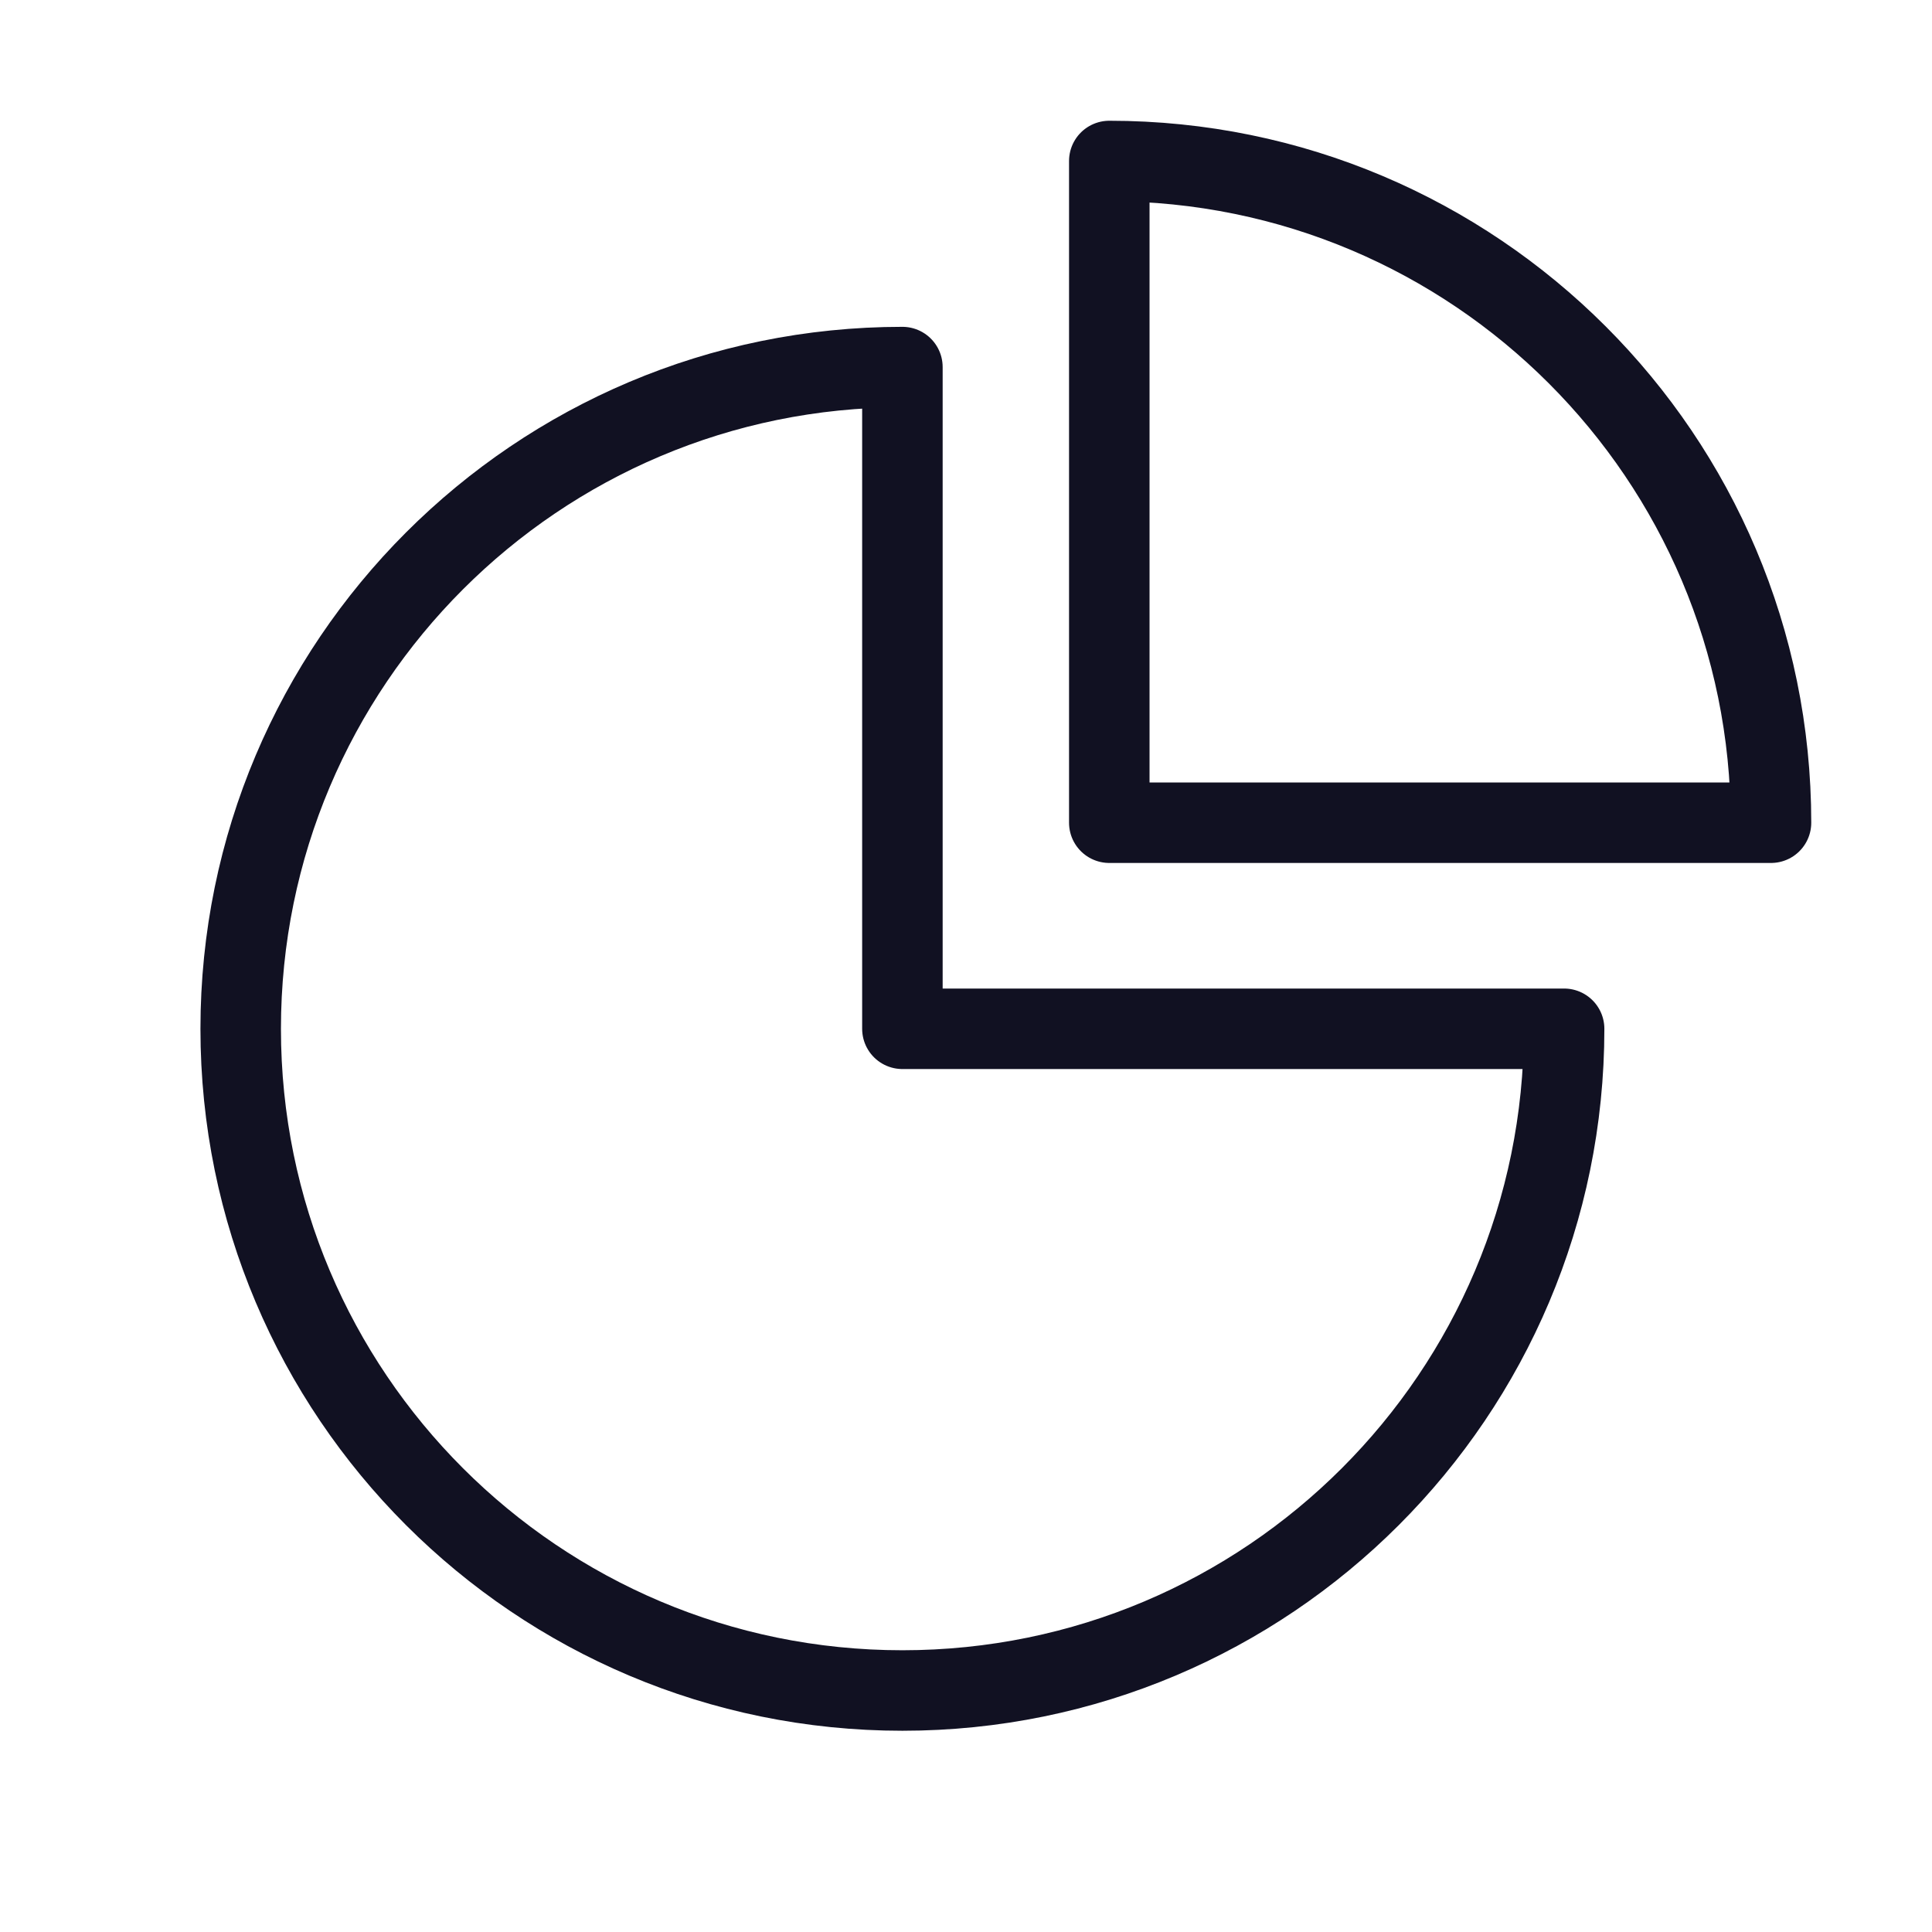
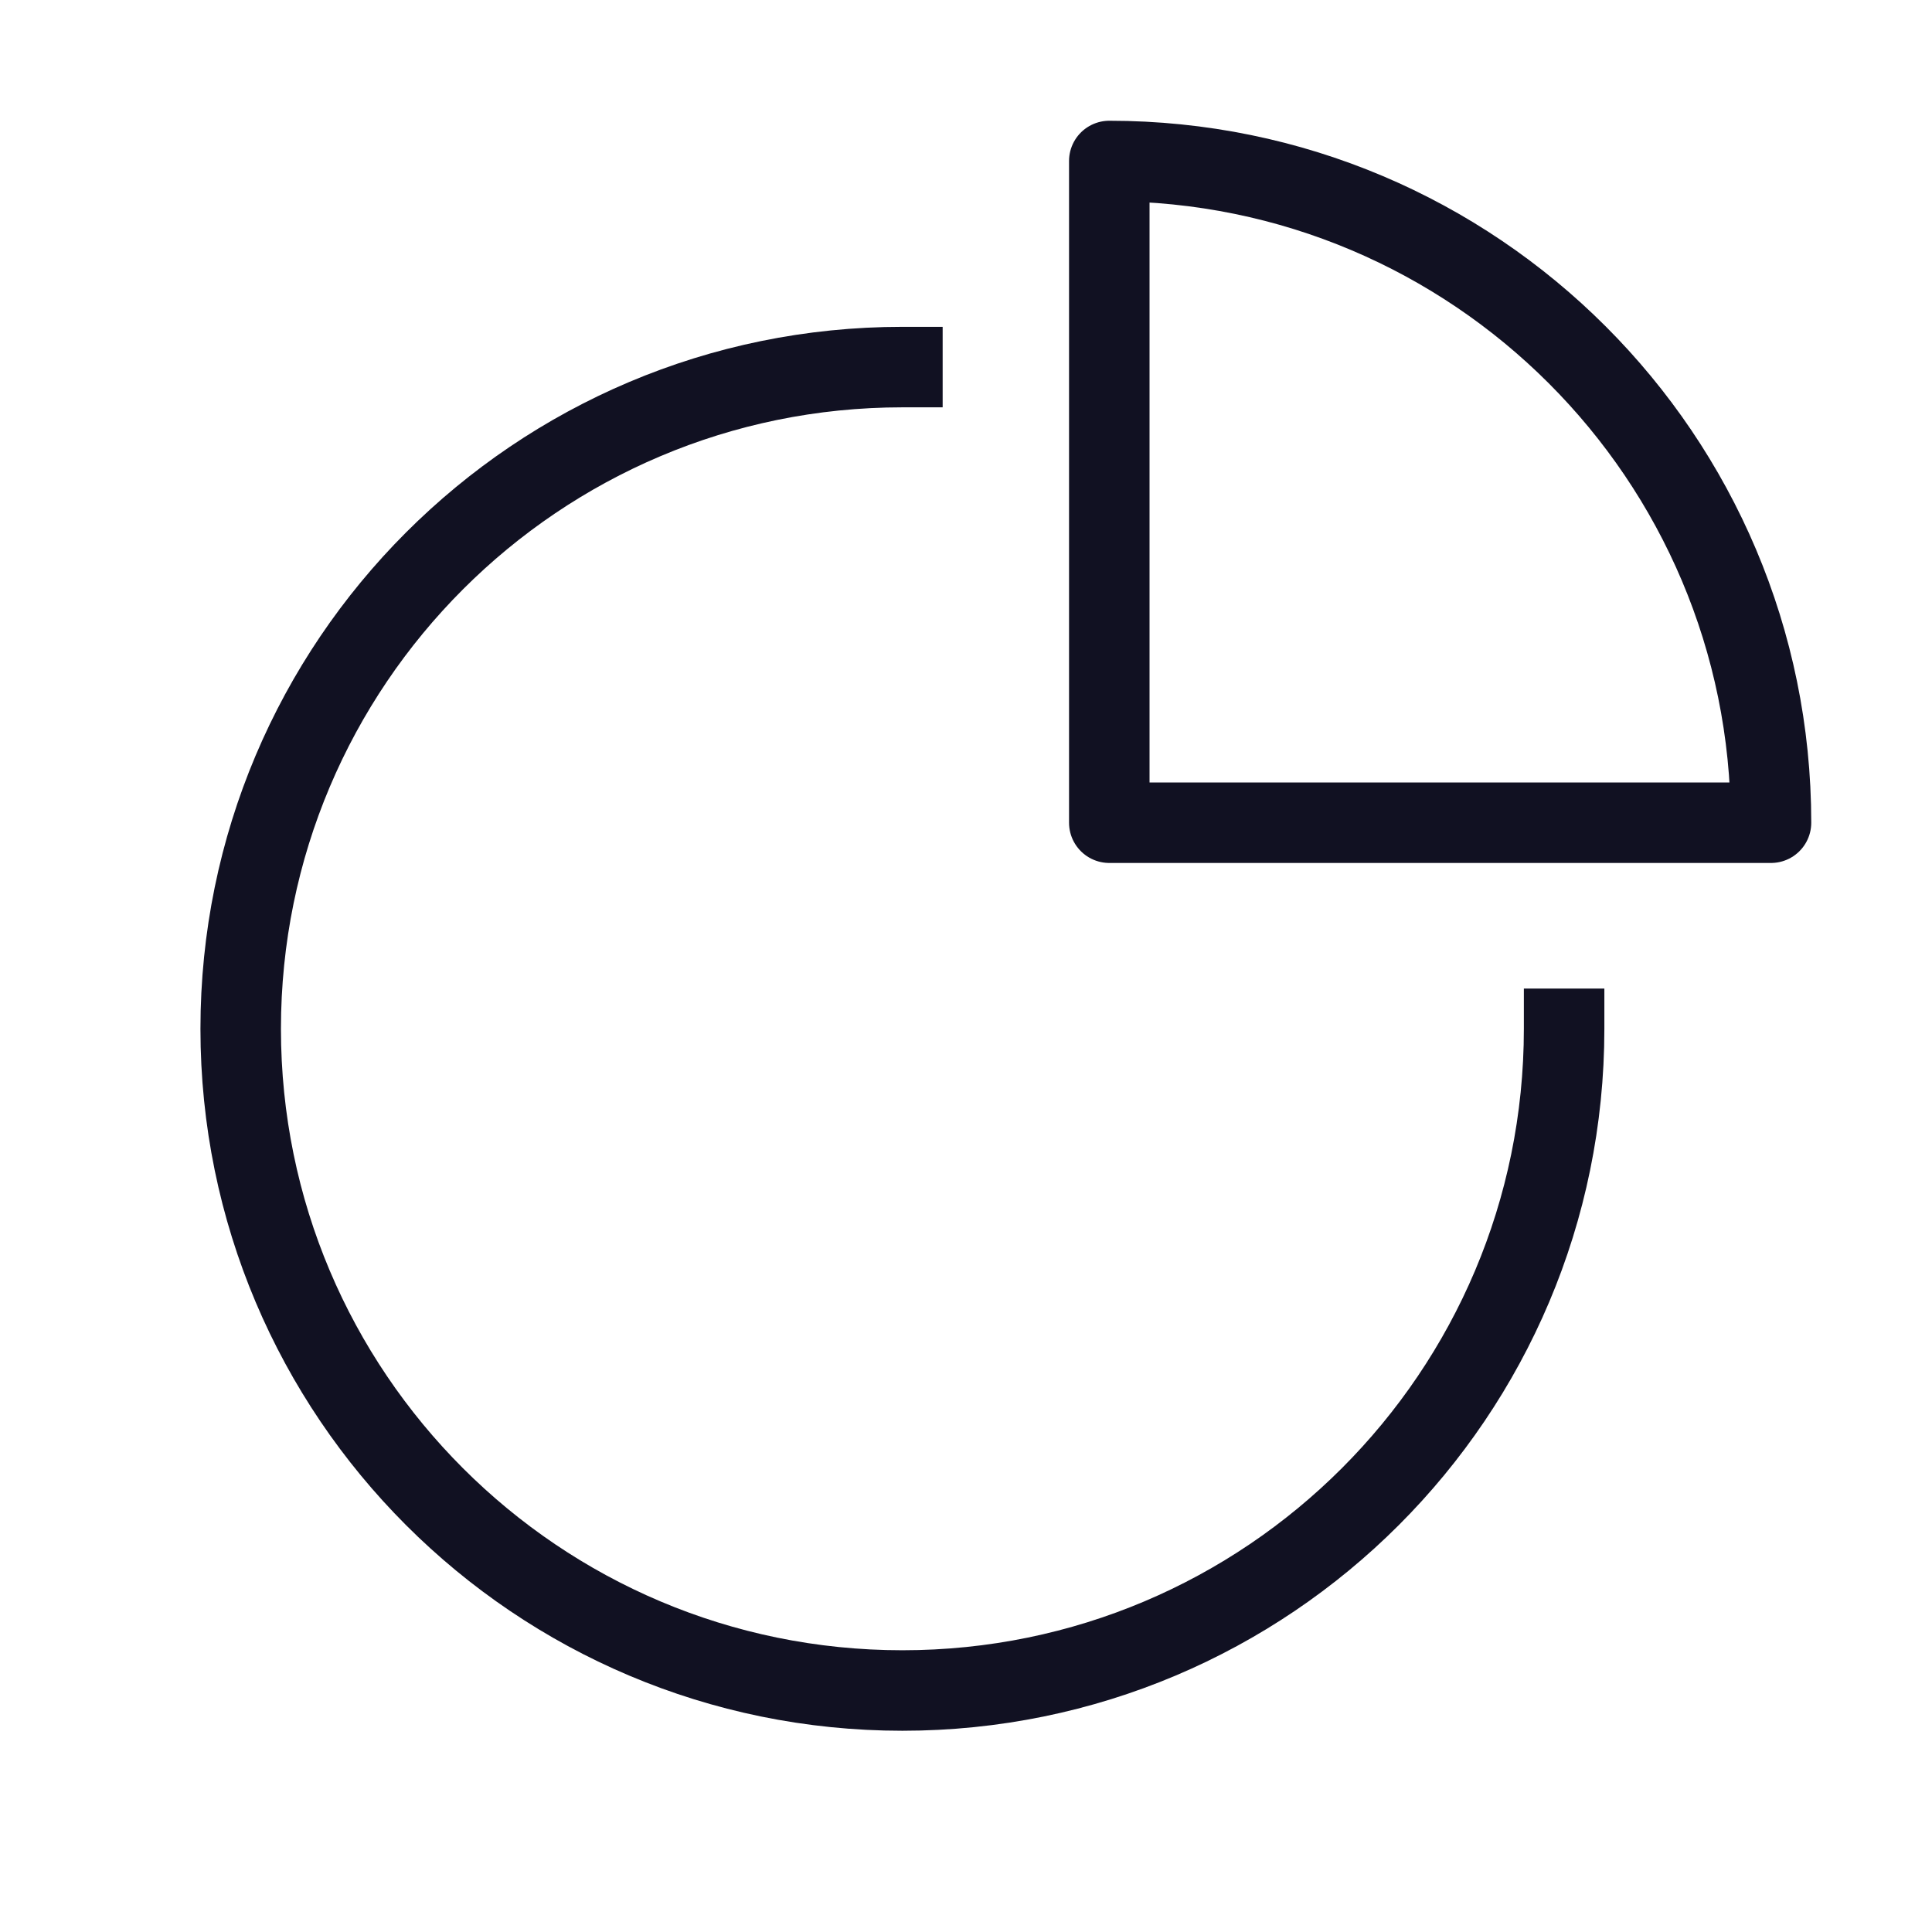
<svg xmlns="http://www.w3.org/2000/svg" id="Layer_1" data-name="Layer 1" viewBox="0 0 24 24">
-   <path d="M19.43,12.78a8.22,8.22,0,1,1-8.22-8.22v8.22Z" style="fill:none;stroke:#112;stroke-linecap:square;stroke-linejoin:round" />
+   <path d="M19.43,12.78a8.22,8.22,0,1,1-8.22-8.22" style="fill:none;stroke:#112;stroke-linecap:square;stroke-linejoin:round" />
  <path d="M22,10.22H13.78V2A8.22,8.22,0,0,1,22,10.22Z" style="fill:none;stroke:#112;stroke-linecap:square;stroke-linejoin:round" />
</svg>
